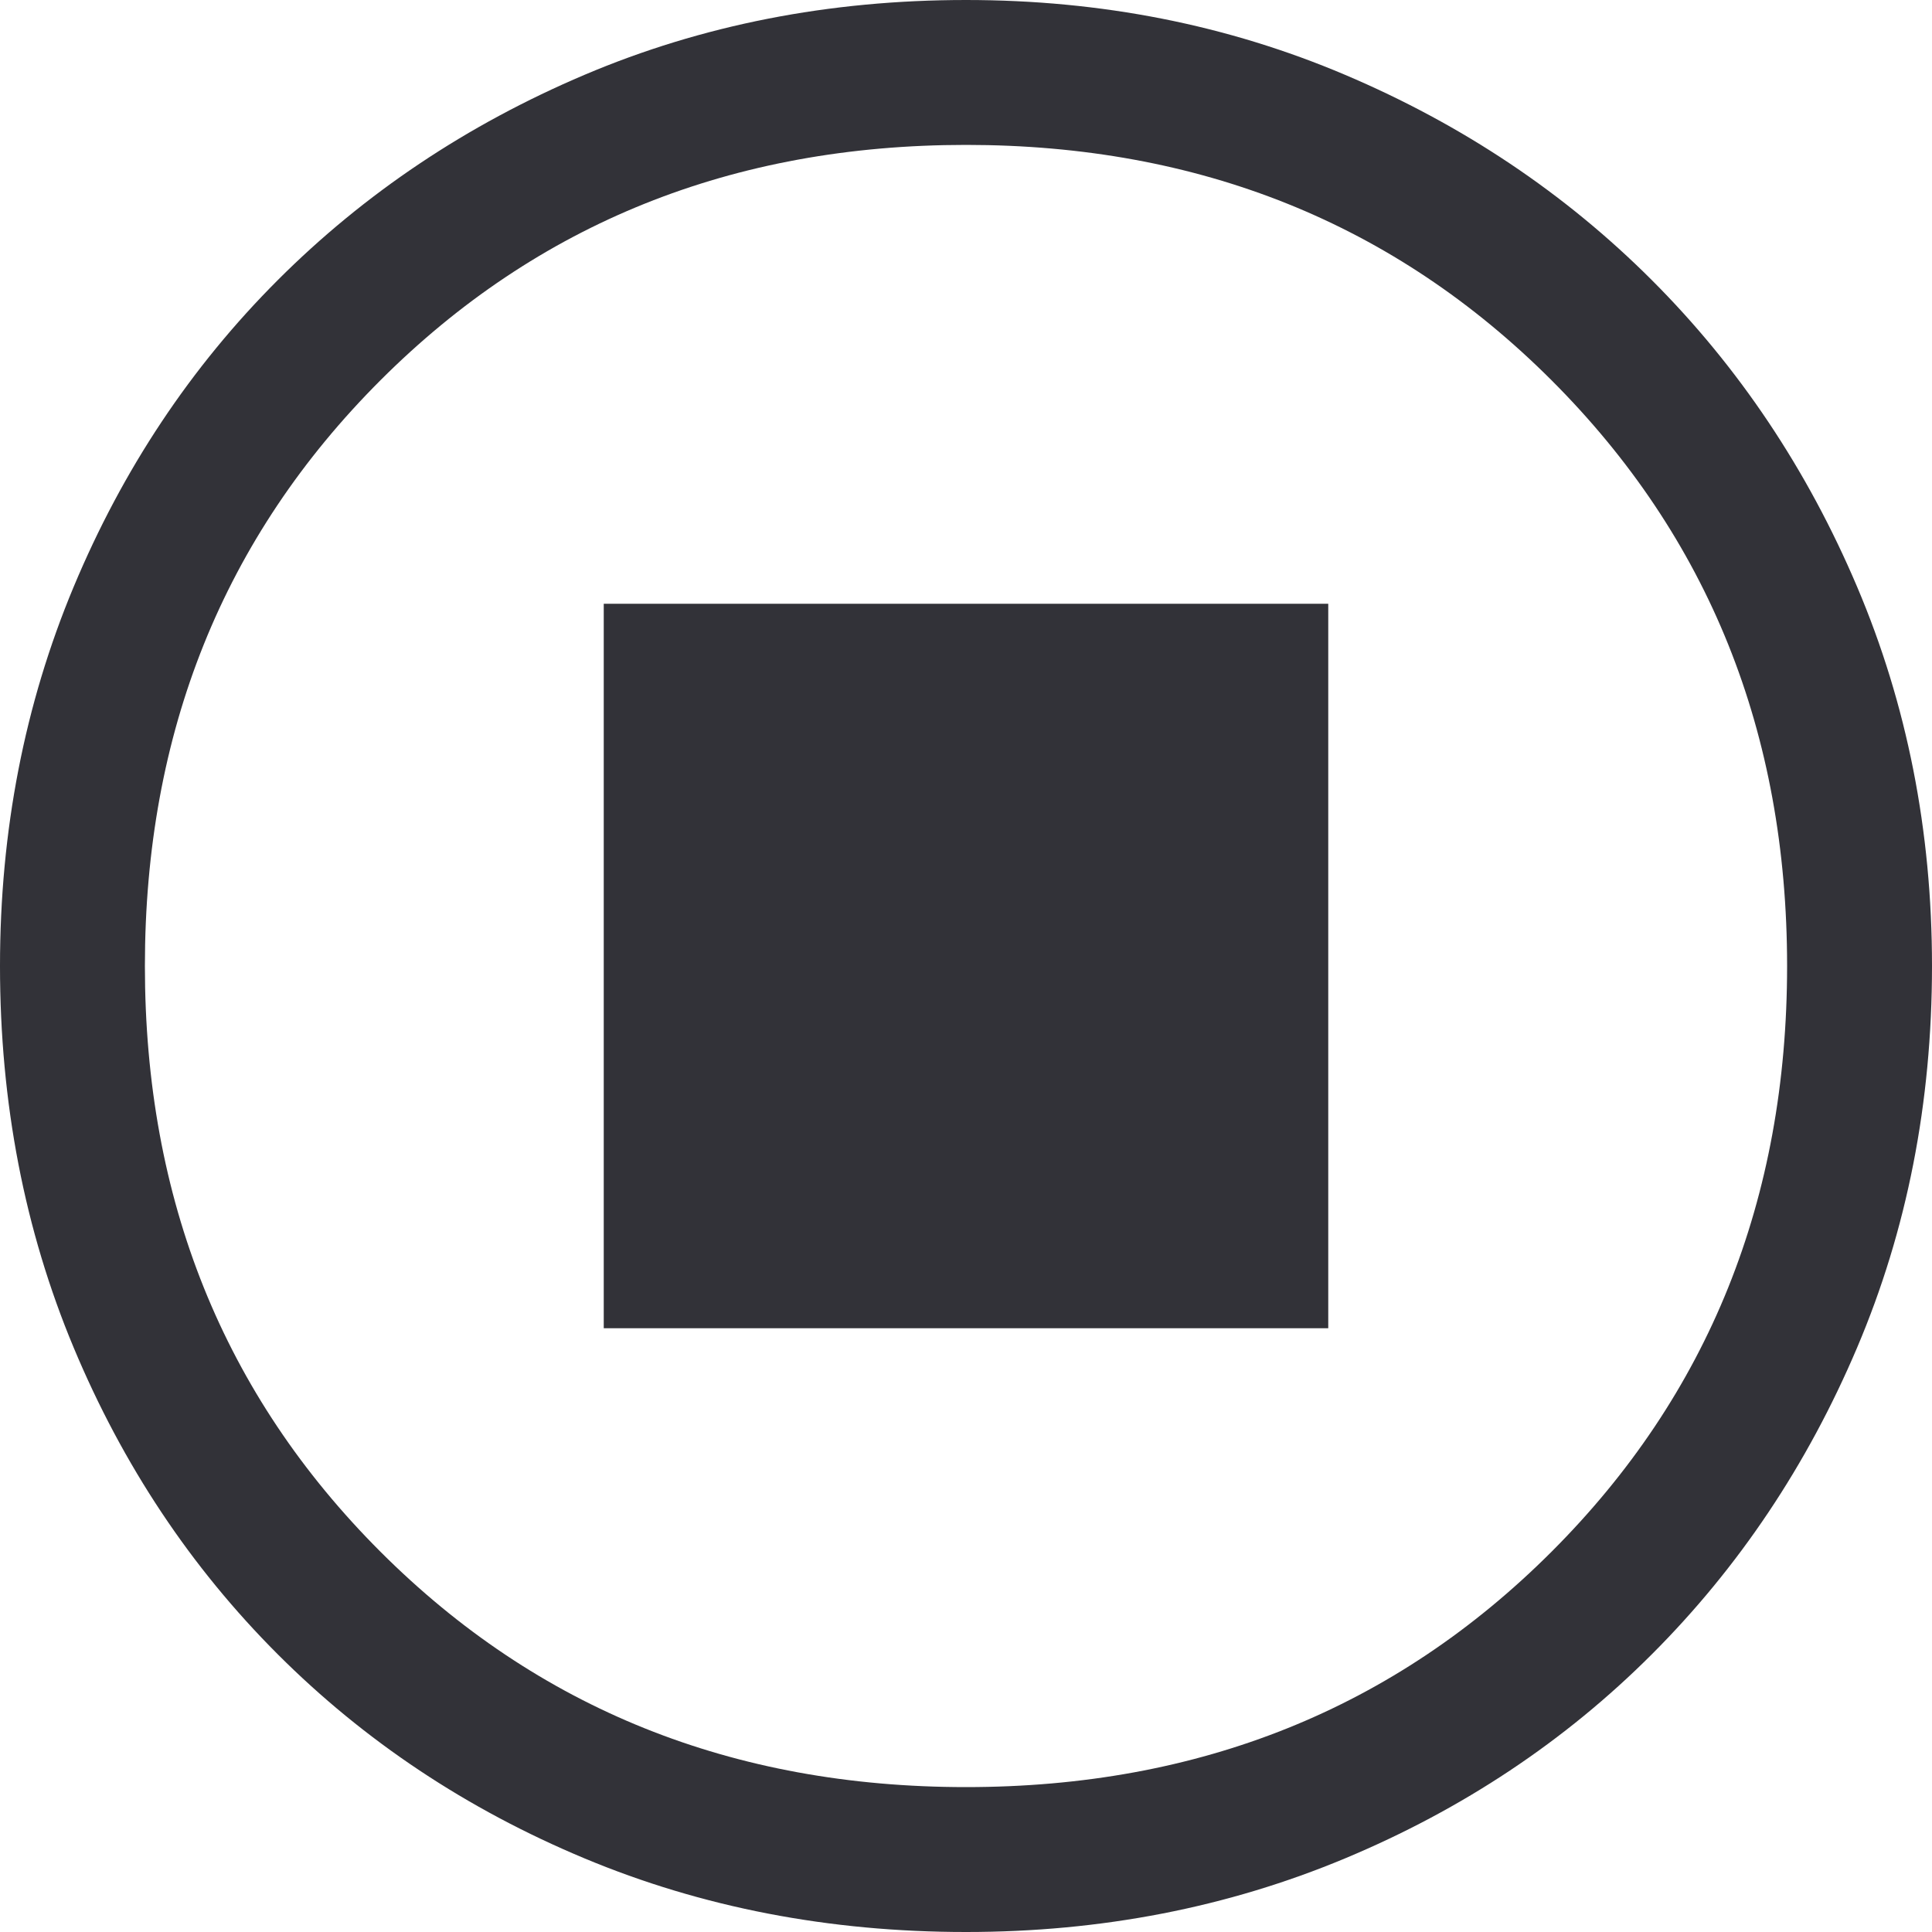
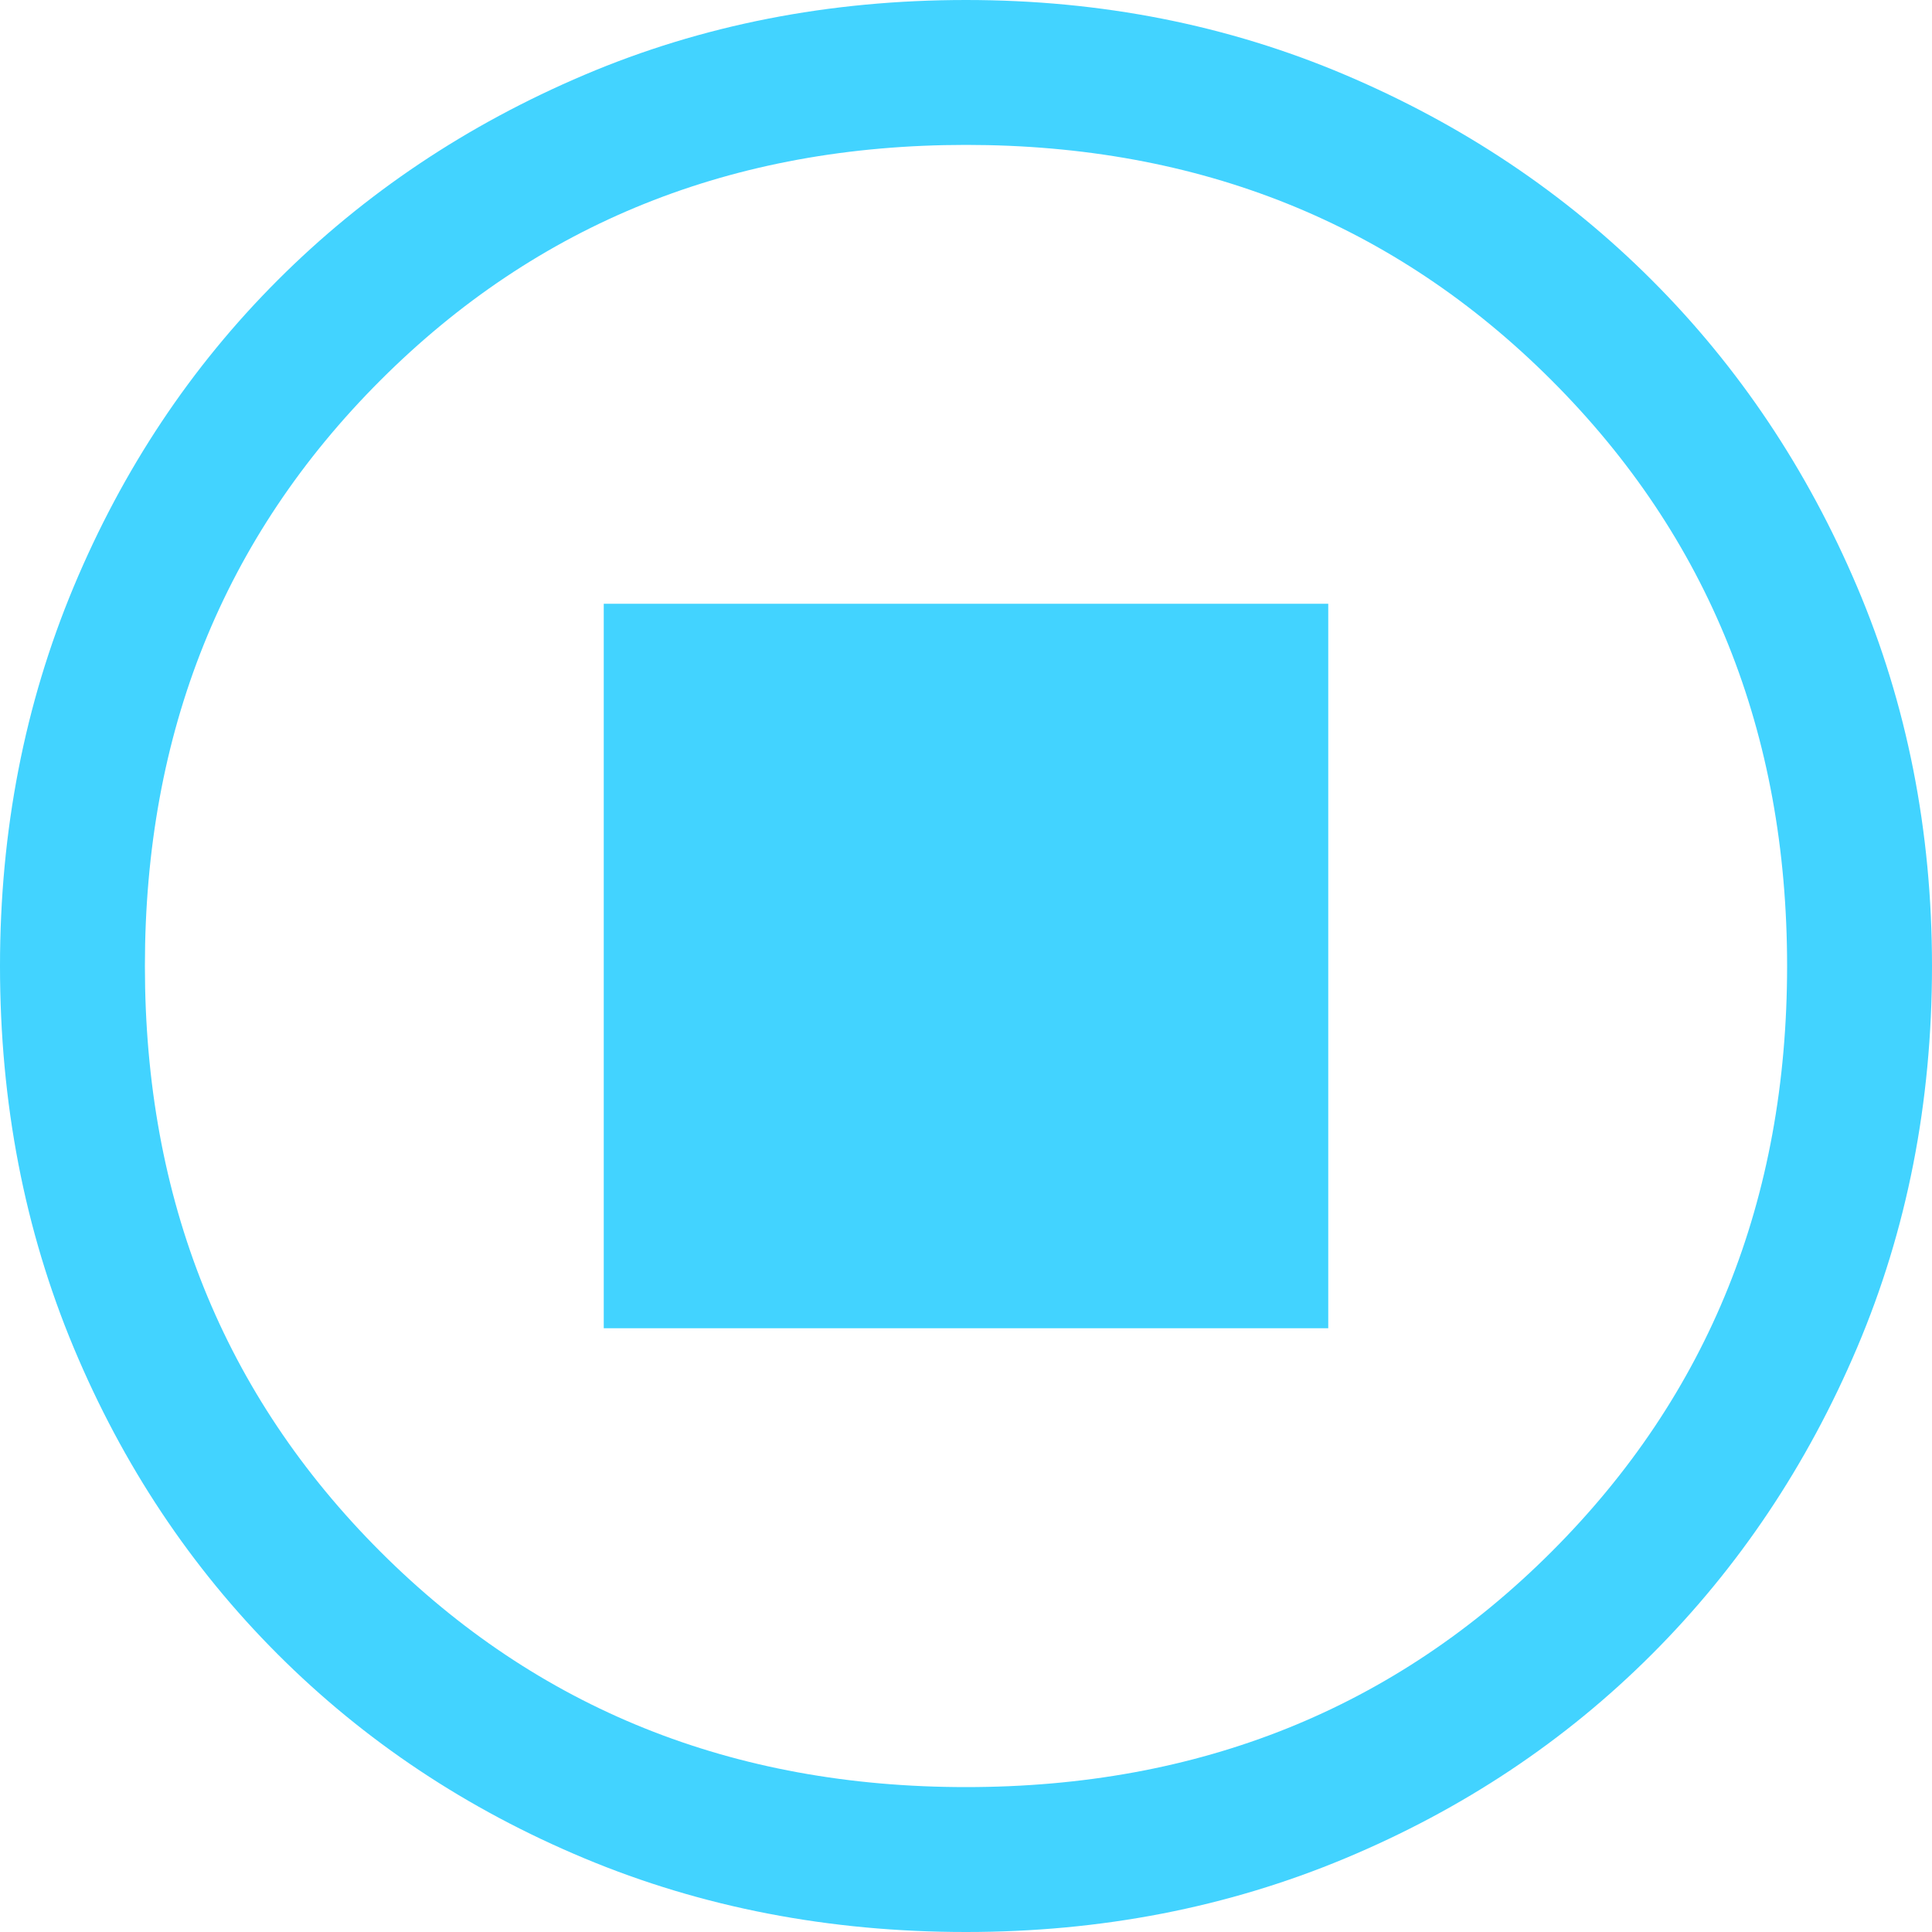
<svg xmlns="http://www.w3.org/2000/svg" width="48" height="48" viewBox="0 0 48 48" fill="none">
-   <path d="M24 48C20.6 48 17.44 47.39 14.52 46.17C11.6 44.95 9.06 43.26 6.9 41.1C4.74 38.94 3.05 36.4 1.83 33.48C0.61 30.56 0 27.4 0 24C0 20.64 0.61 17.5 1.83 14.58C3.05 11.66 4.74 9.12 6.9 6.96C9.06 4.8 11.6 3.1 14.52 1.86C17.44 0.62 20.6 0 24 0C27.36 0 30.5 0.62 33.42 1.86C36.34 3.1 38.88 4.8 41.04 6.96C43.2 9.12 44.9 11.66 46.14 14.58C47.38 17.5 48 20.64 48 24C48 27.4 47.38 30.56 46.14 33.48C44.9 36.4 43.2 38.94 41.04 41.1C38.88 43.26 36.34 44.95 33.42 46.17C30.5 47.39 27.36 48 24 48ZM24 44.4C29.8 44.4 34.65 42.45 38.55 38.55C42.45 34.65 44.4 29.8 44.4 24C44.4 18.2 42.45 13.35 38.55 9.45C34.65 5.55 29.8 3.6 24 3.6C18.2 3.6 13.35 5.55 9.45 9.45C5.55 13.35 3.6 18.2 3.6 24C3.6 29.8 5.55 34.65 9.45 38.55C13.35 42.45 18.2 44.4 24 44.4ZM15 33H33V15H15V33Z" fill="#323238" />
+   <path d="M24 48C20.6 48 17.44 47.39 14.52 46.17C11.6 44.95 9.06 43.26 6.9 41.1C4.74 38.94 3.05 36.4 1.83 33.48C0.61 30.56 0 27.4 0 24C0 20.64 0.61 17.5 1.83 14.58C3.05 11.66 4.74 9.12 6.9 6.96C9.06 4.8 11.6 3.1 14.52 1.86C17.44 0.62 20.6 0 24 0C27.36 0 30.5 0.62 33.42 1.86C36.34 3.1 38.88 4.8 41.04 6.96C43.2 9.12 44.9 11.66 46.14 14.58C47.38 17.5 48 20.64 48 24C48 27.4 47.38 30.56 46.14 33.48C44.9 36.4 43.2 38.94 41.04 41.1C38.88 43.26 36.34 44.95 33.42 46.17C30.5 47.39 27.36 48 24 48ZM24 44.4C29.8 44.4 34.65 42.45 38.55 38.55C42.45 34.65 44.4 29.8 44.4 24C44.4 18.2 42.45 13.35 38.55 9.45C34.65 5.55 29.8 3.6 24 3.6C18.2 3.6 13.35 5.55 9.45 9.45C5.55 13.35 3.6 18.2 3.6 24C3.6 29.8 5.55 34.65 9.45 38.55C13.35 42.45 18.2 44.4 24 44.4ZM15 33H33V15H15V33Z" fill="#42D3FF" />
</svg>
